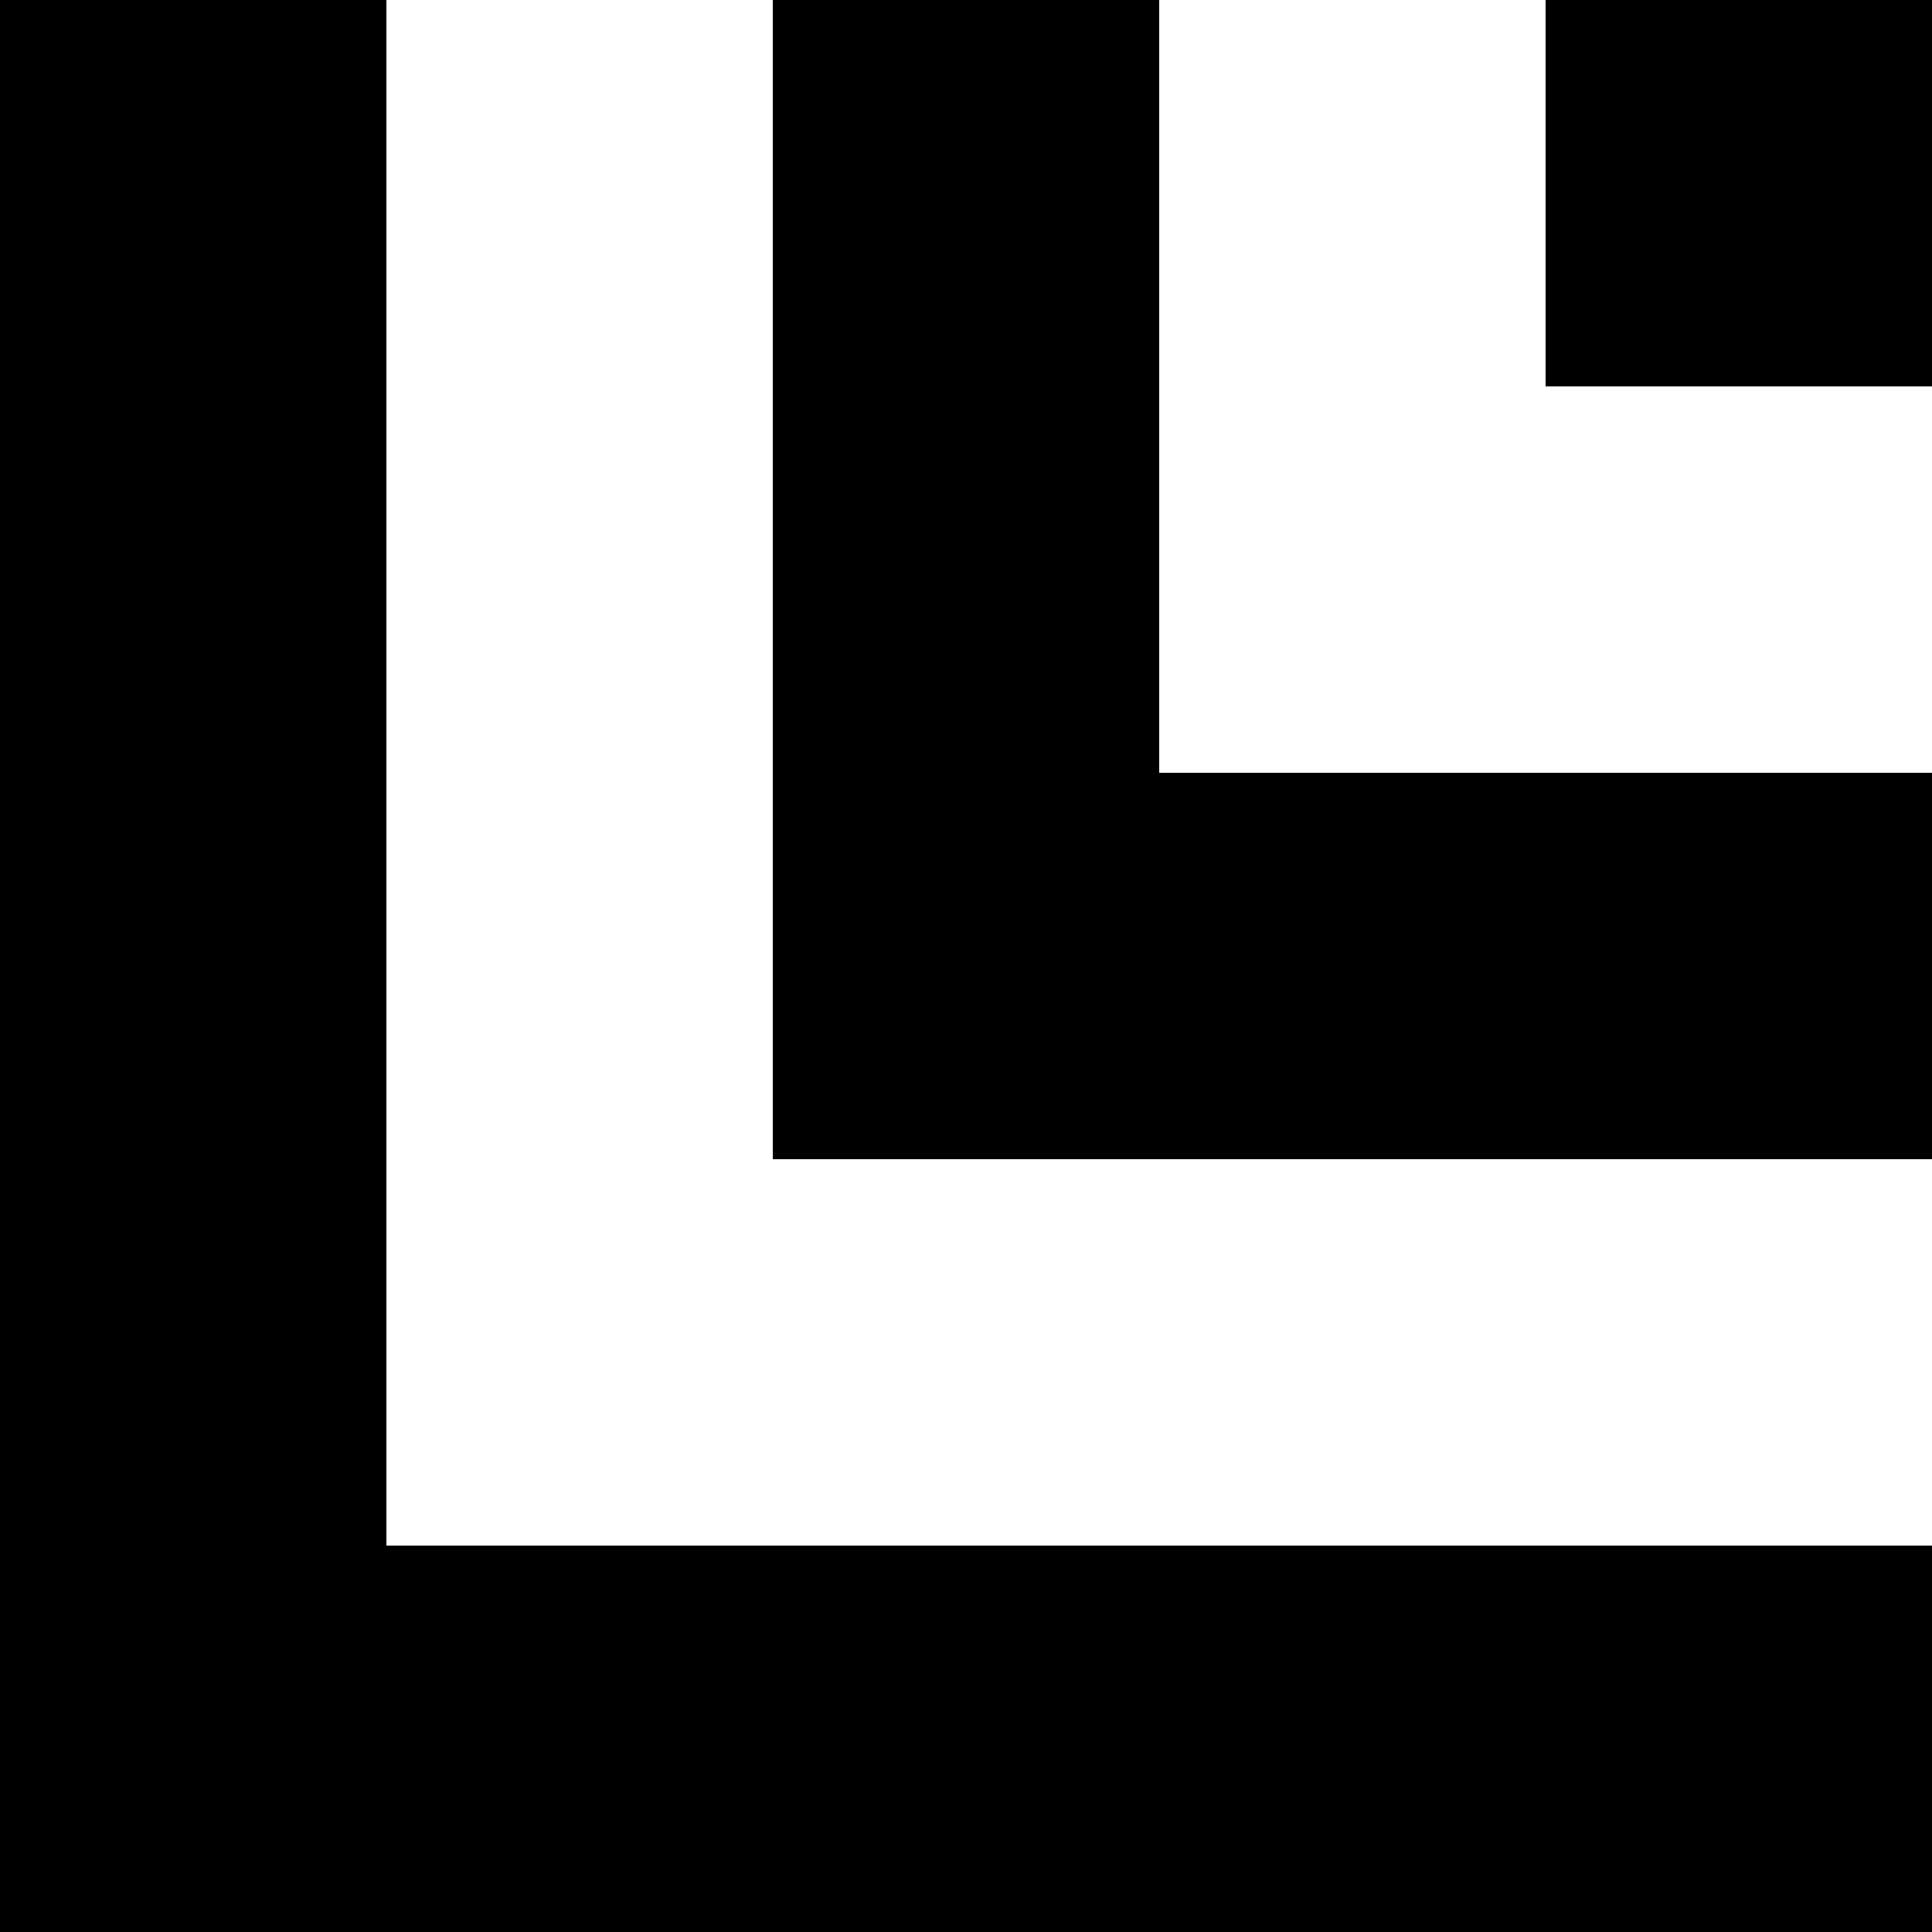
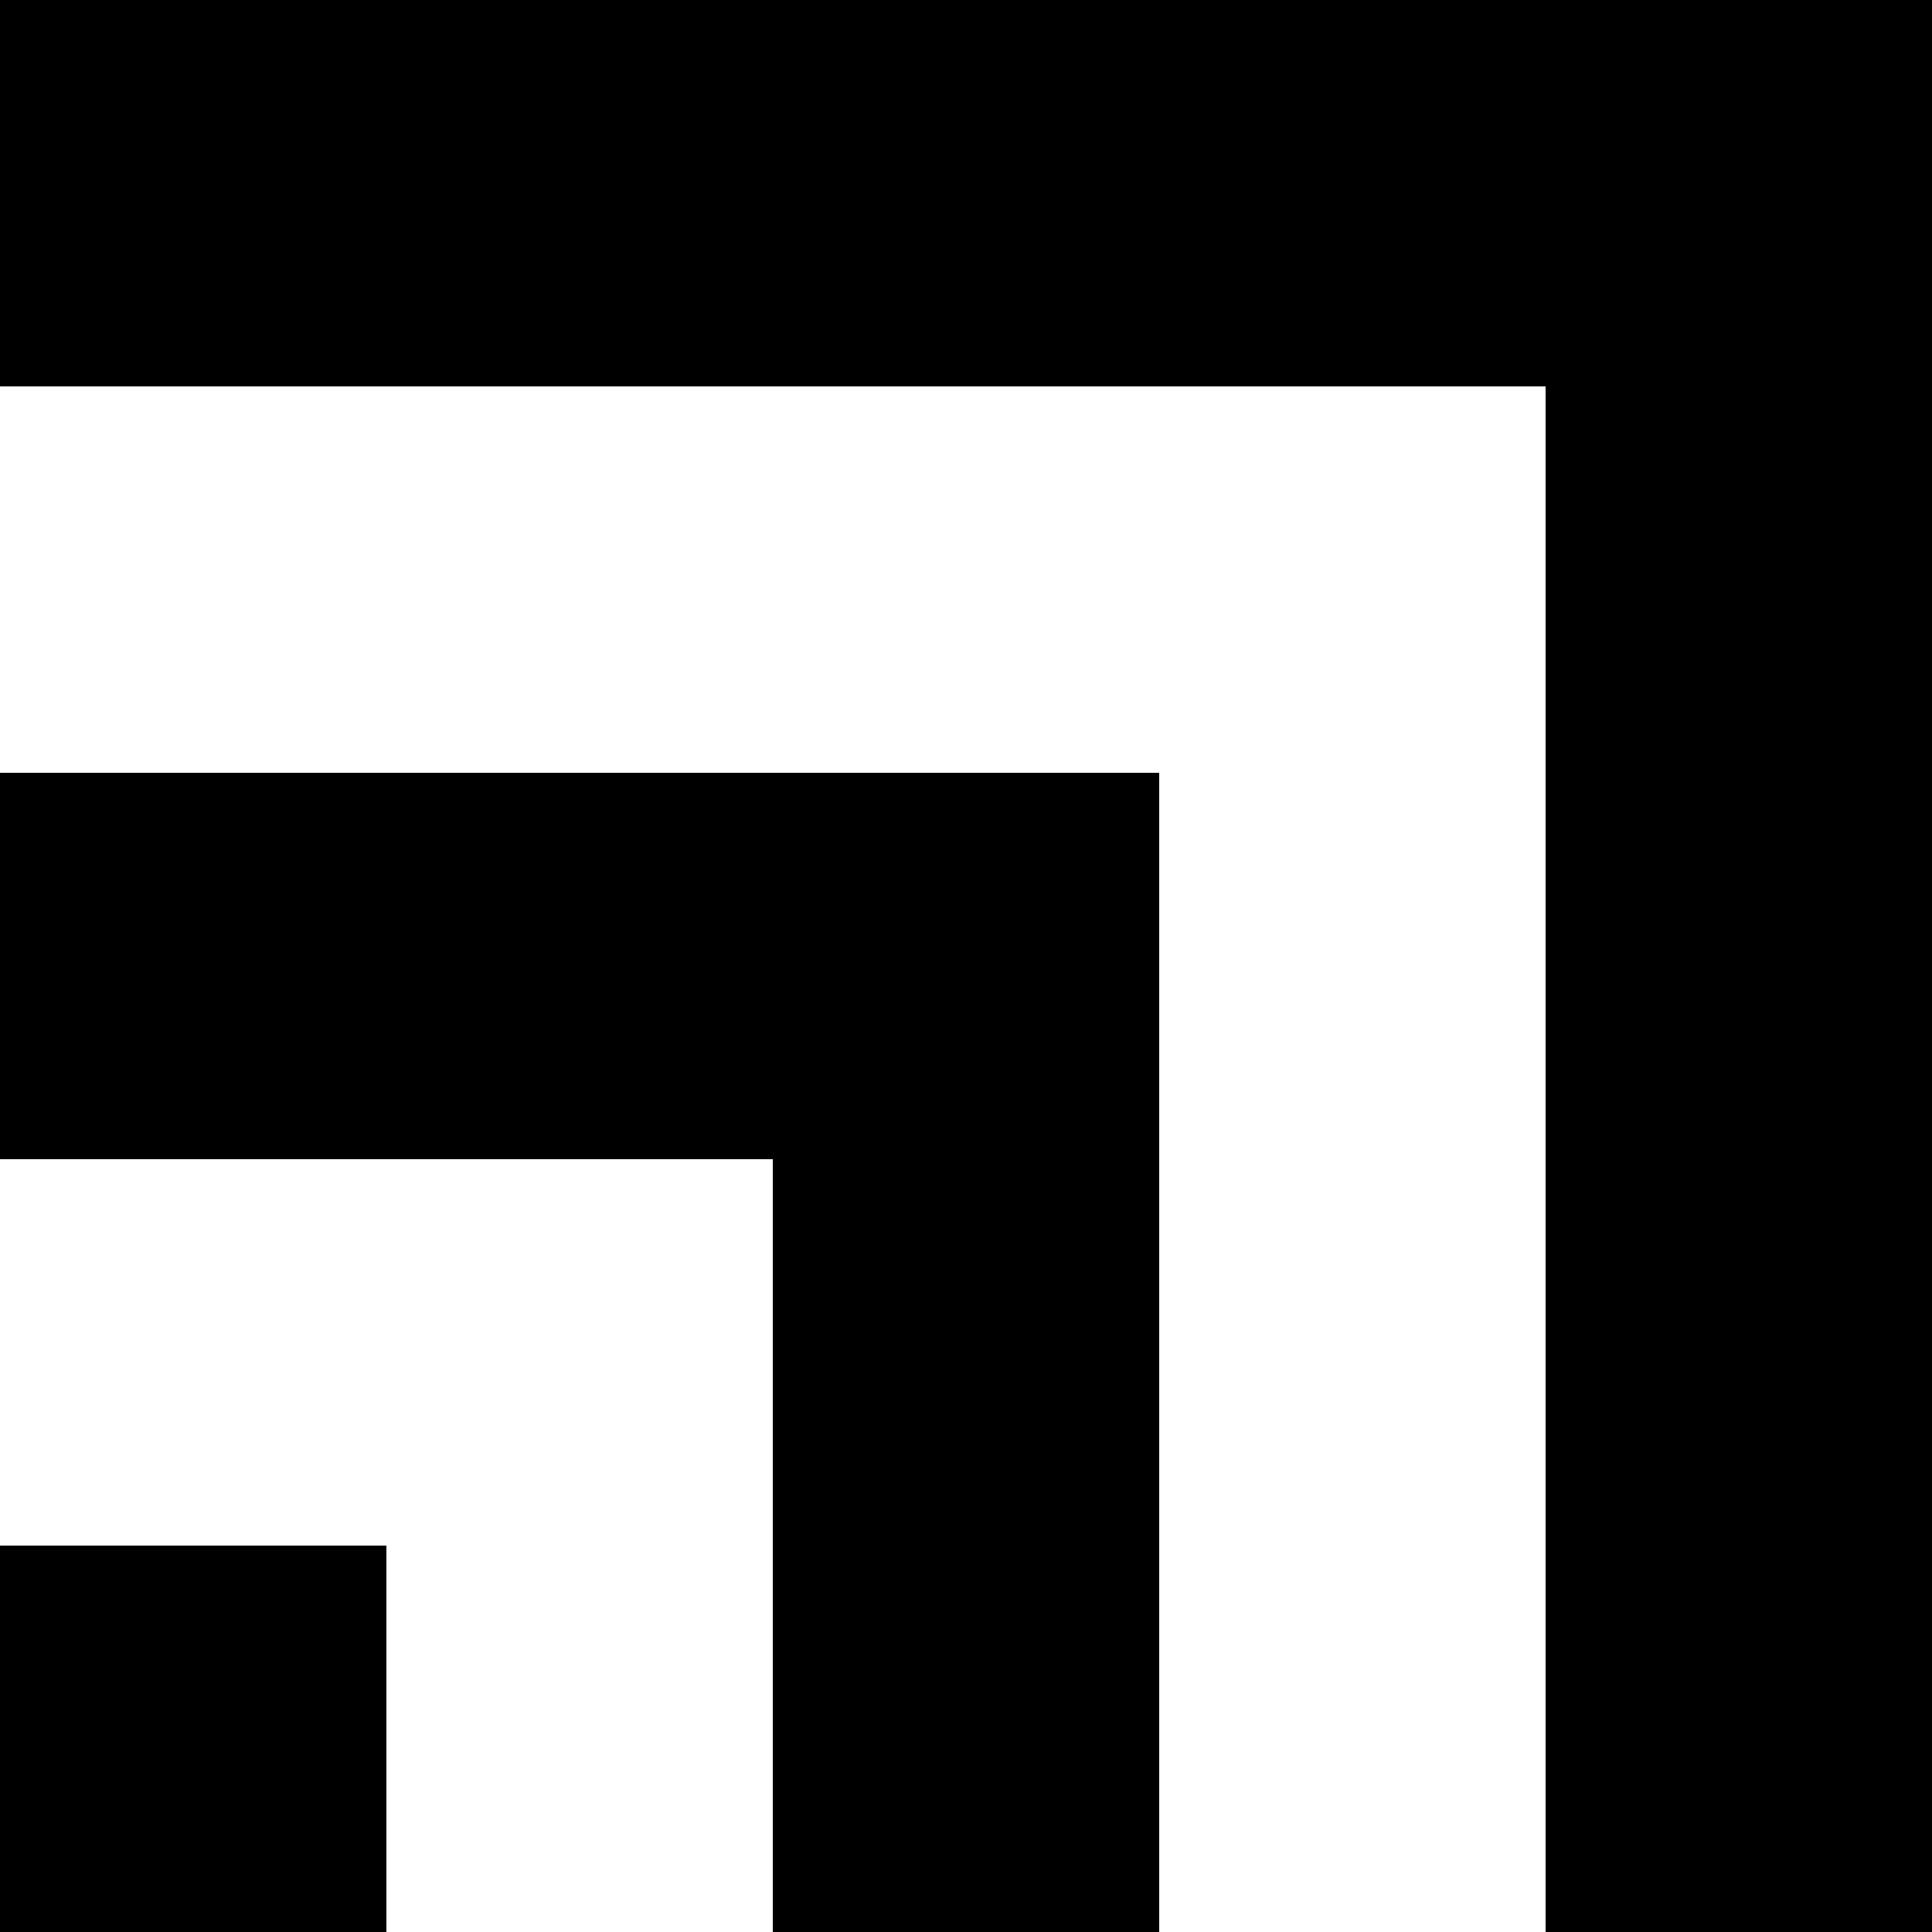
<svg xmlns="http://www.w3.org/2000/svg" version="1.1" width="500" height="500" id="svg3731">
-   <path d="m 0,0 0,100 0,100 0,100 0,100 0,100 100,0 100,0 100,0 100,0 100,0 0,-100 -100,0 -100,0 -100,0 -100,0 0,-100 0,-100 0,-100 L 100,0 0,0 z m 200,0 0,100 0,100 0,100 100,0 100,0 100,0 0,-100 -100,0 -100,0 0,-100 0,-100 -100,0 z m 200,0 0,100 100,0 0,-100 -100,0 z" id="rect3733" style="fill:#000000" />
-   <path d="m 100,0 0,100 0,100 0,100 0,100 100,0 100,0 100,0 100,0 0,-100 -100,0 -100,0 -100,0 0,-100 0,-100 0,-100 -100,0 z m 200,0 0,100 0,100 100,0 100,0 0,-100 -100,0 0,-100 -100,0 z" id="rect3743" style="fill:#ffffff" />
+   <defs id="defs7" />
+   <path d="m 500,500 0,-100 0,-100 0,-100 0,-100 L 500,0 400,0 300,0 200,0 100,0 0,0 l 0,100 100,0 100,0 100,0 100,0 0,100 0,100 0,100 0,100 100,0 z m -200,0 0,-100 0,-100 0,-100 -100,0 -100,0 -100,0 0,100 100,0 100,0 0,100 0,100 100,0 z m -200,0 0,-100 -100,0 0,100 100,0 z" id="rect3733" style="fill:#000000" />
+   <path d="m 400,500 0,-100 0,-100 0,-100 0,-100 -100,0 -100,0 -100,0 -100,0 0,100 100,0 100,0 100,0 0,100 0,100 0,100 100,0 z m -200,0 0,-100 0,-100 -100,0 -100,0 0,100 100,0 0,100 100,0 z" id="rect3743" style="fill:#ffffff" />
</svg>
